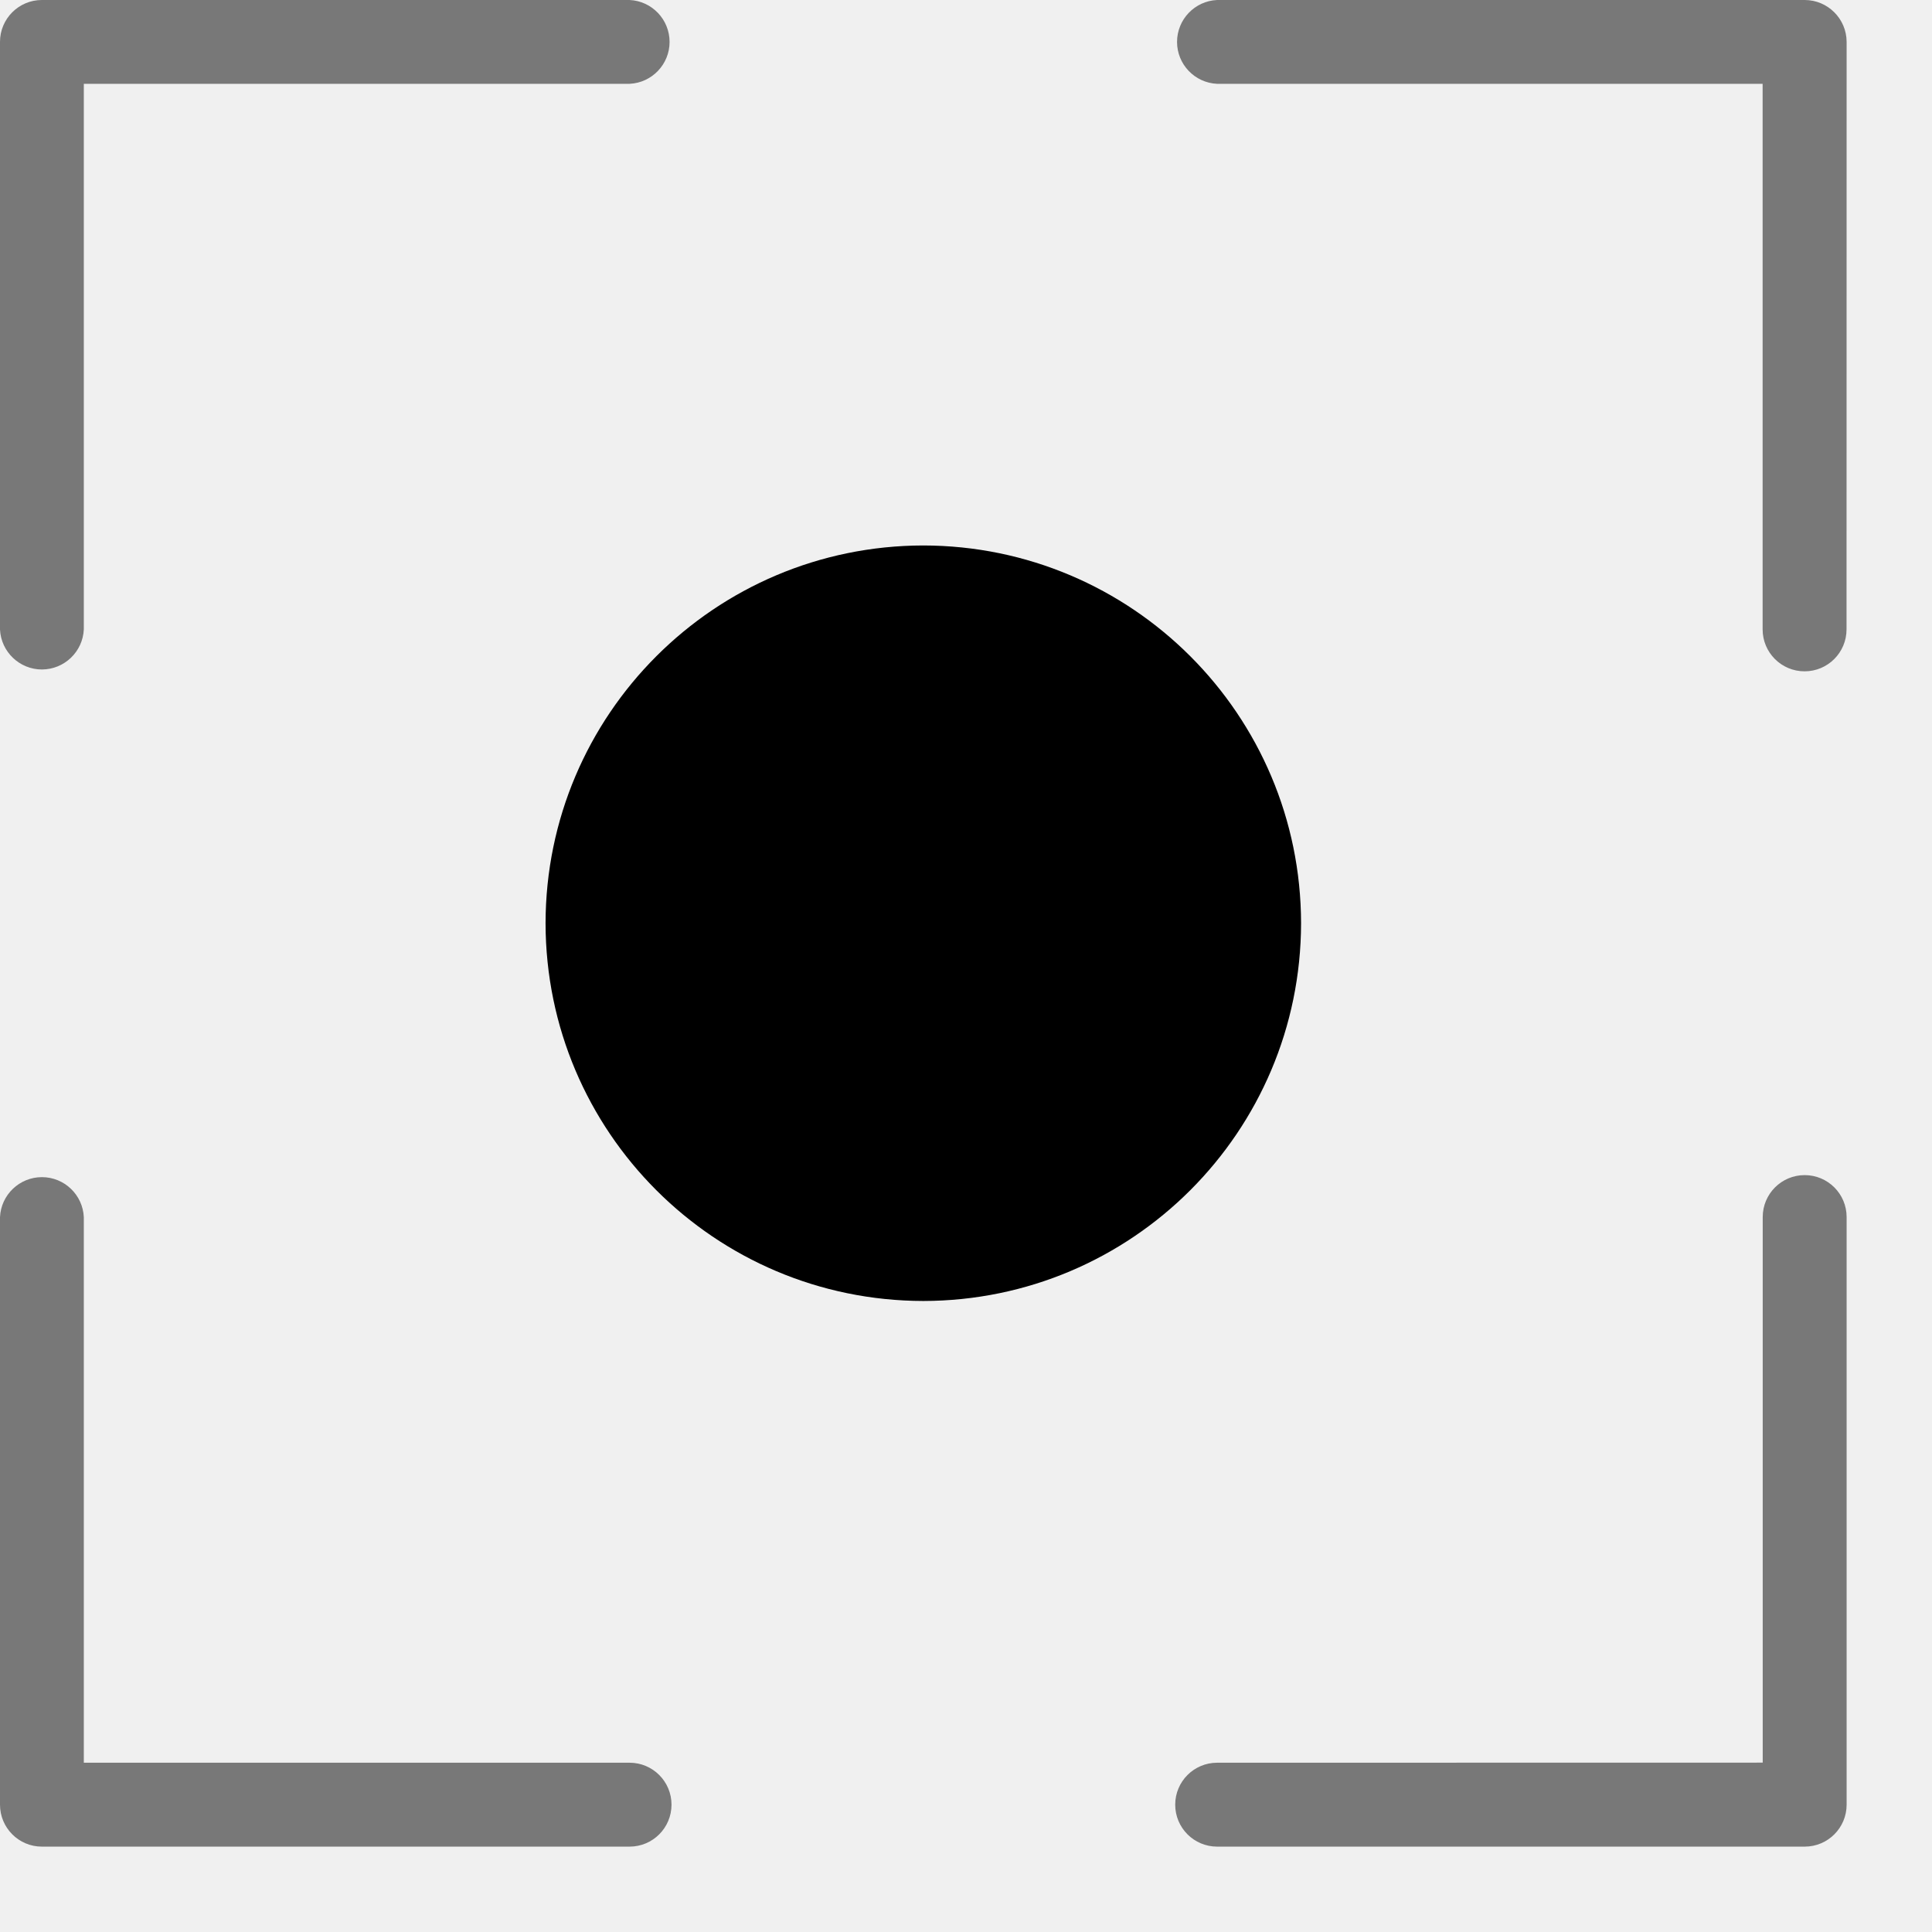
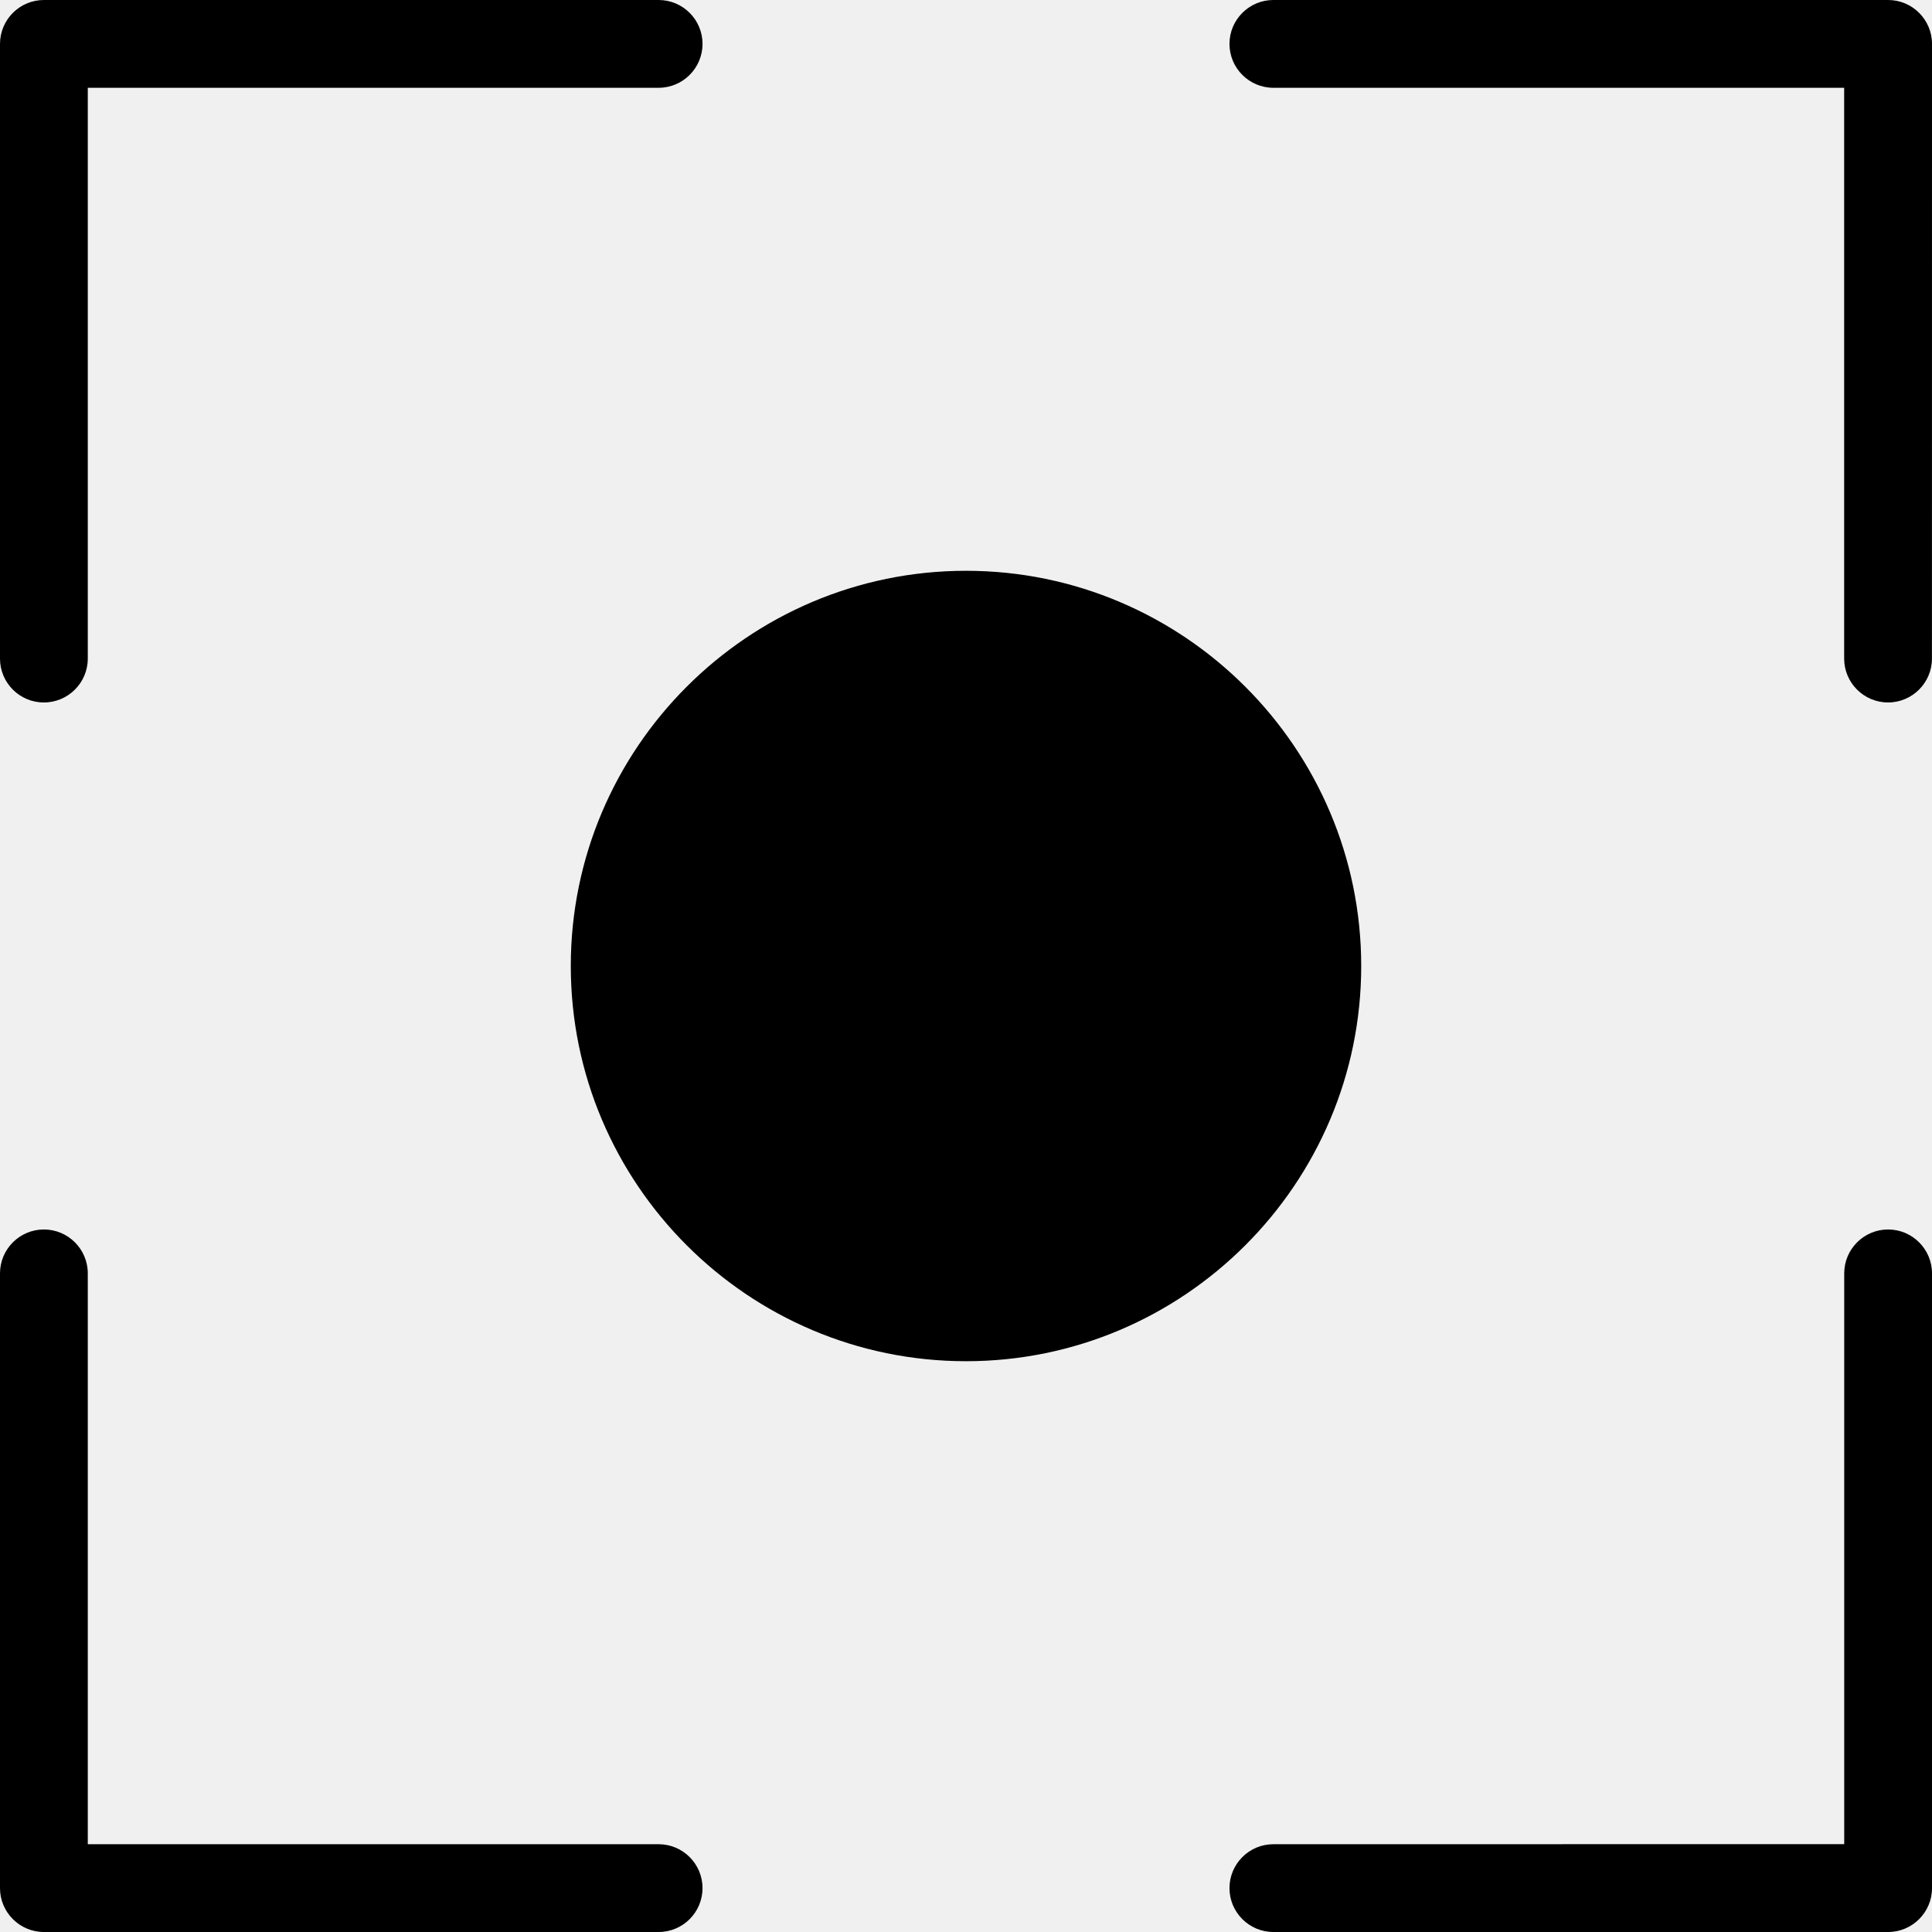
- <svg xmlns="http://www.w3.org/2000/svg" width="21px" height="21px" viewBox="0 0 21 21" version="1.1">
-   <g id="Page-1" stroke="none" stroke-width="1" fill="none" fill-rule="evenodd">
-     <g id="Group" fill="#000000" fill-rule="nonzero">
-       <path d="M0,6.843 L0,0.455 C0,0.204 0.204,1.33226763e-15 0.455,1.33226763e-15 L6.843,1.33226763e-15 C7.086,0.011 7.278,0.212 7.278,0.456 C7.278,0.699 7.086,0.9 6.843,0.911 L0.911,0.911 L0.911,6.841 C0.9,7.084 0.7,7.276 0.456,7.277 C0.213,7.277 0.012,7.086 0,6.843 L0,6.843 Z M19.616,0 L13.229,0 C12.986,0.011 12.794,0.212 12.794,0.456 C12.794,0.699 12.986,0.9 13.229,0.911 L19.159,0.911 L19.159,6.841 C19.159,7.093 19.363,7.297 19.615,7.297 C19.867,7.297 20.071,7.093 20.071,6.841 L20.072,0.455 C20.071,0.204 19.867,0 19.616,0 Z M19.616,12.773 C19.364,12.773 19.16,12.977 19.16,13.229 L19.16,19.159 L13.23,19.16 C12.978,19.16 12.774,19.364 12.774,19.616 C12.774,19.868 12.978,20.072 13.23,20.072 L19.616,20.072 C19.868,20.072 20.072,19.868 20.072,19.616 L20.072,13.229 C20.072,12.977 19.868,12.773 19.616,12.773 L19.616,12.773 Z M6.843,19.16 L0.911,19.16 L0.911,13.23 C0.9,12.987 0.699,12.795 0.456,12.795 C0.212,12.795 0.011,12.987 0,13.23 L0,19.616 C0,19.868 0.204,20.072 0.455,20.072 L6.843,20.072 C7.095,20.072 7.299,19.868 7.299,19.616 C7.299,19.364 7.095,19.16 6.843,19.16 L6.843,19.16 Z" id="Shape" opacity="0.5" />
-       <path d="M14.142,10.035 C14.139,7.768 12.303,5.932 10.036,5.929 C7.769,5.932 5.933,7.768 5.93,10.035 C5.933,12.302 7.769,14.138 10.036,14.141 C12.303,14.138 14.139,12.302 14.142,10.035 L14.142,10.035 Z" id="Path" />
-     </g>
+ <svg xmlns="http://www.w3.org/2000/svg" width="32" height="32" viewBox="0 0 32 32" fill="none">
+   <g clip-path="url(#clip0_4069_88312)">
+     <path fill-rule="evenodd" clip-rule="evenodd" d="M0 0.727V10.909C0 11.31 0.326 11.636 0.727 11.635C1.128 11.635 1.454 11.309 1.454 10.908V1.454H10.909C11.31 1.454 11.636 1.128 11.636 0.727C11.636 0.326 11.31 0 10.909 0H0.727C0.326 0 0 0.326 0 0.727ZM21.091 0H31.273C31.674 0 32 0.326 32 0.727L31.999 10.908C31.999 11.309 31.673 11.635 31.272 11.635C30.871 11.635 30.545 11.309 30.545 10.908V1.454H21.091C20.69 1.454 20.364 1.128 20.364 0.727C20.364 0.326 20.69 0 21.091 0ZM30.546 21.091C30.546 20.69 30.872 20.364 31.273 20.364C31.674 20.364 32 20.69 32 21.091V31.273C32 31.674 31.674 32 31.273 32H21.091C20.69 32 20.364 31.674 20.364 31.273C20.364 30.872 20.69 30.546 21.091 30.546L30.546 30.545V21.091ZM1.454 30.546H10.909C11.31 30.546 11.636 30.872 11.636 31.273C11.636 31.674 11.31 32 10.909 32H0.727C0.326 32 0 31.674 0 31.273V21.091C0 20.69 0.326 20.364 0.727 20.364C1.128 20.364 1.454 20.69 1.454 21.091V30.546ZM16 9.454C19.608 9.454 22.546 12.392 22.546 16C22.546 19.608 19.608 22.546 16 22.546C12.392 22.546 9.454 19.608 9.454 16C9.454 12.392 12.392 9.454 16 9.454Z" fill="black" />
  </g>
+   <defs>
+     <clipPath id="clip0_4069_88312">
+       <rect width="32" height="32" fill="white" />
+     </clipPath>
+   </defs>
</svg>
